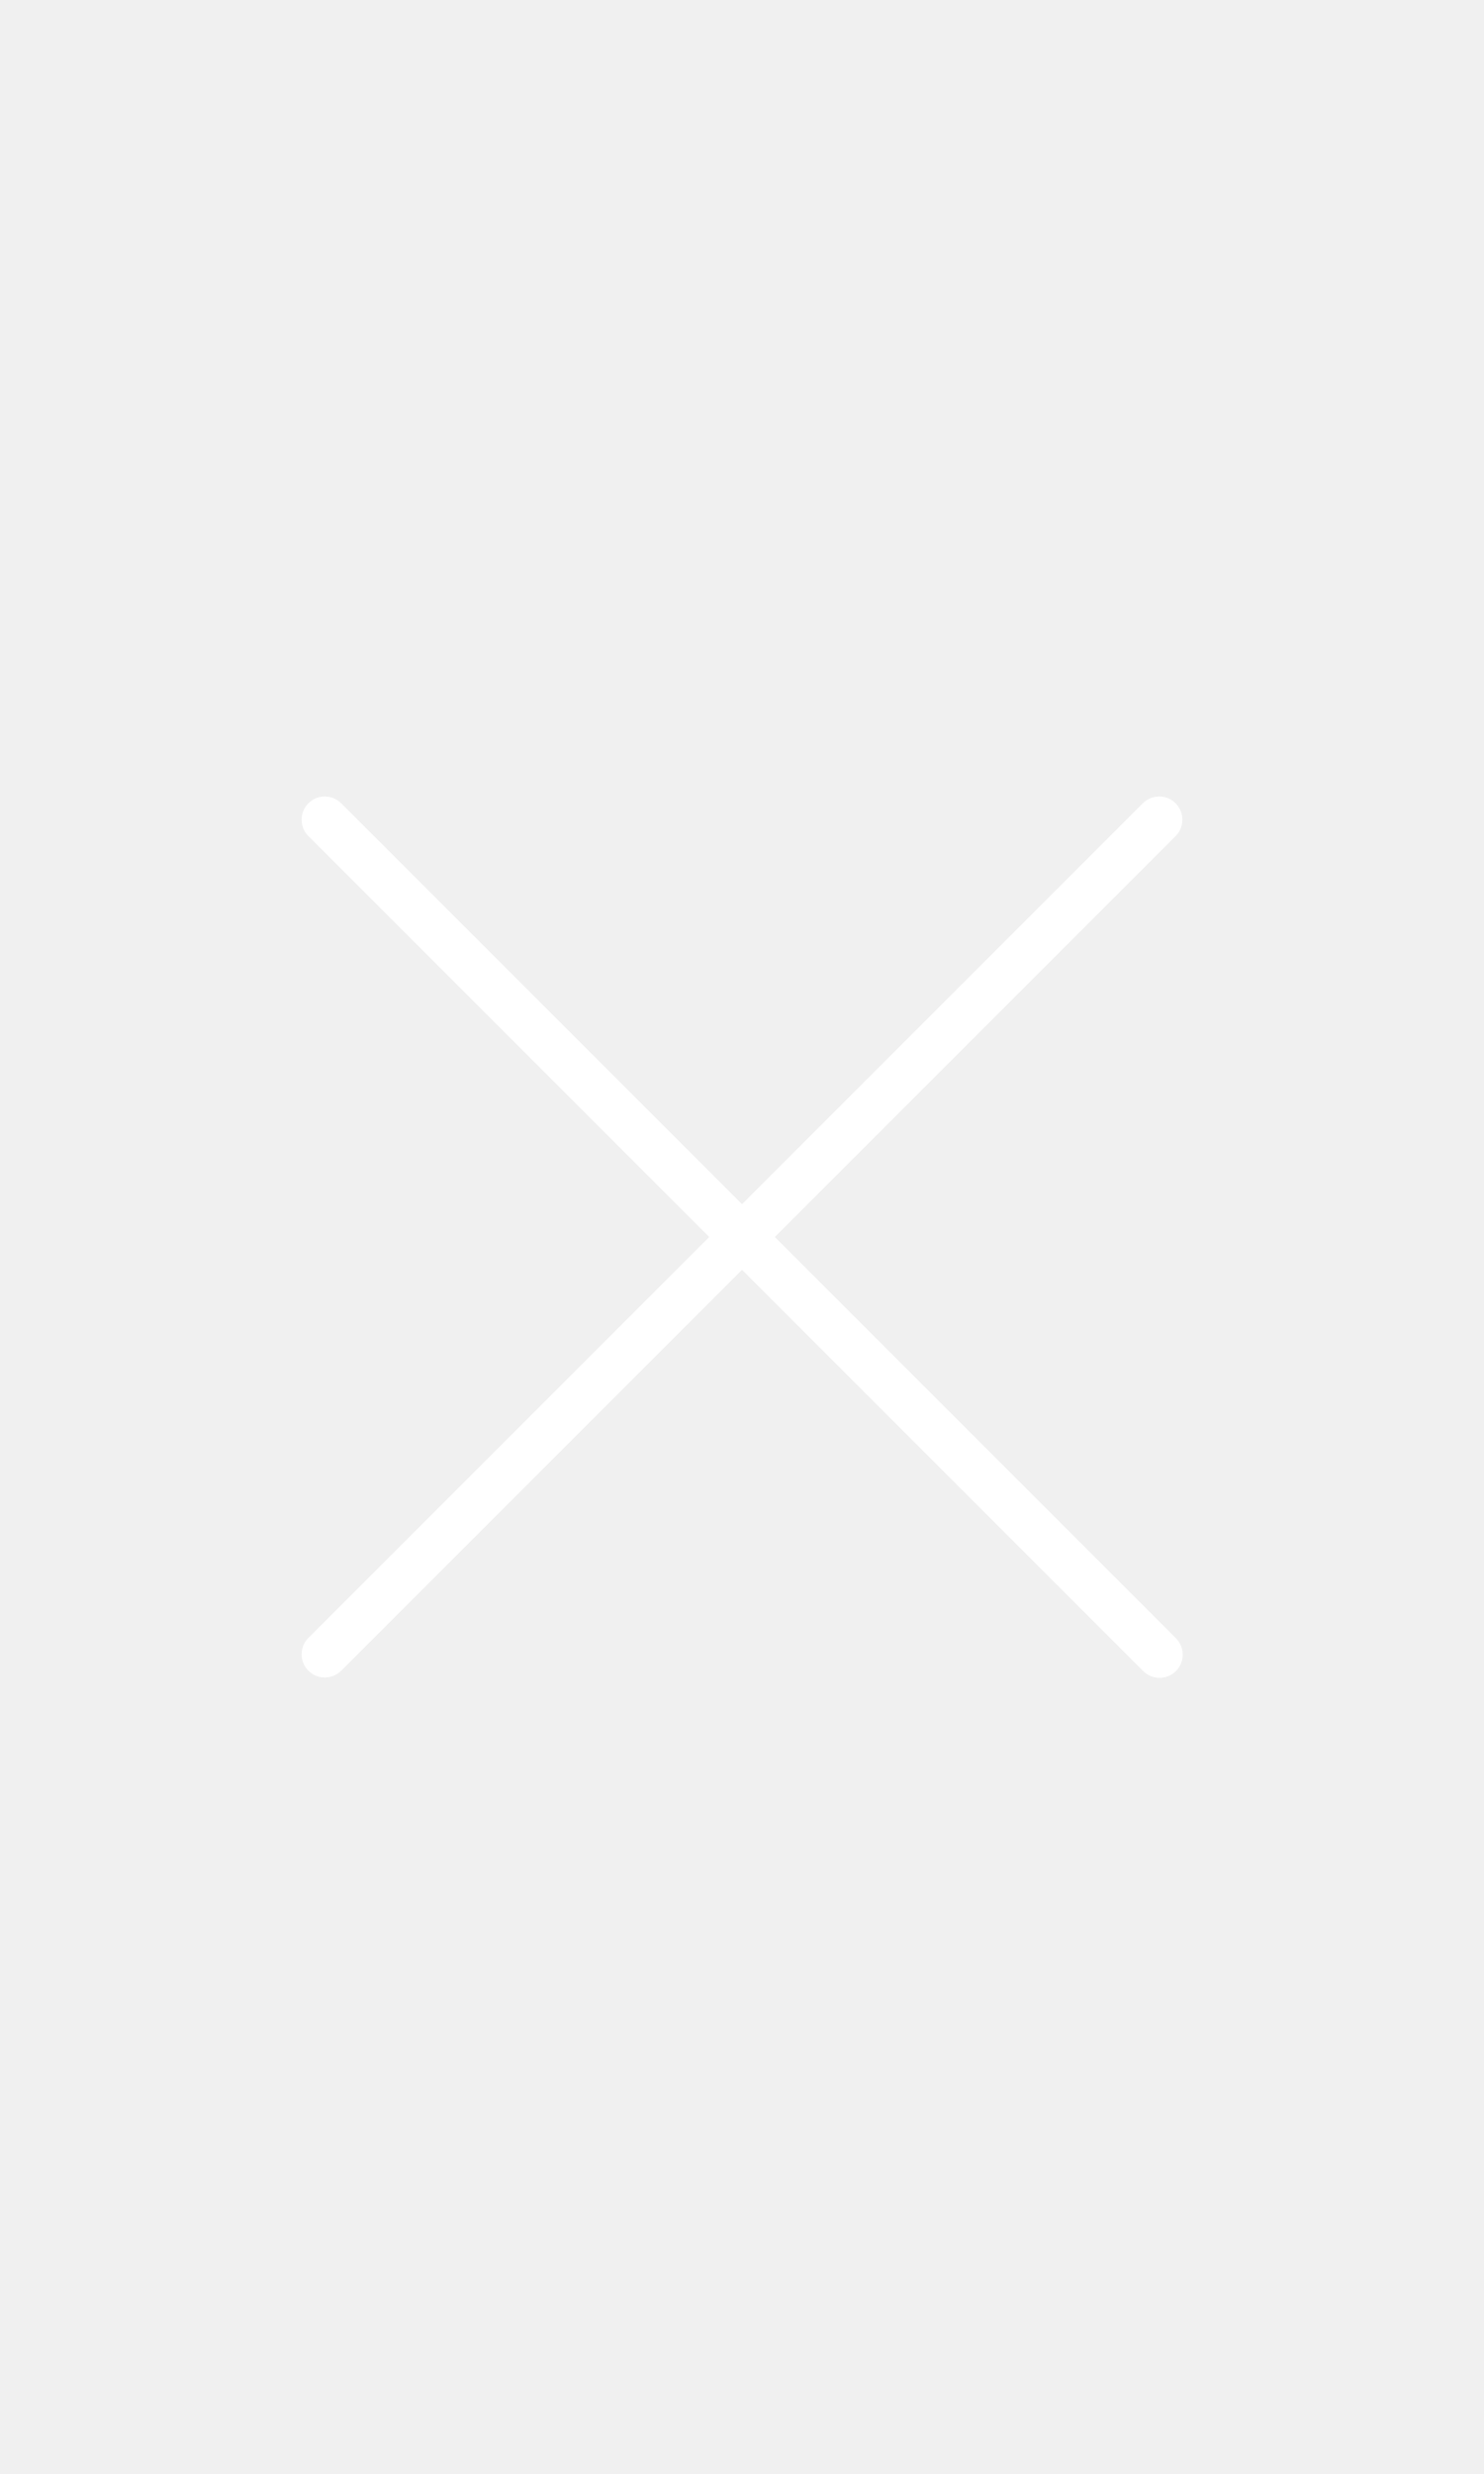
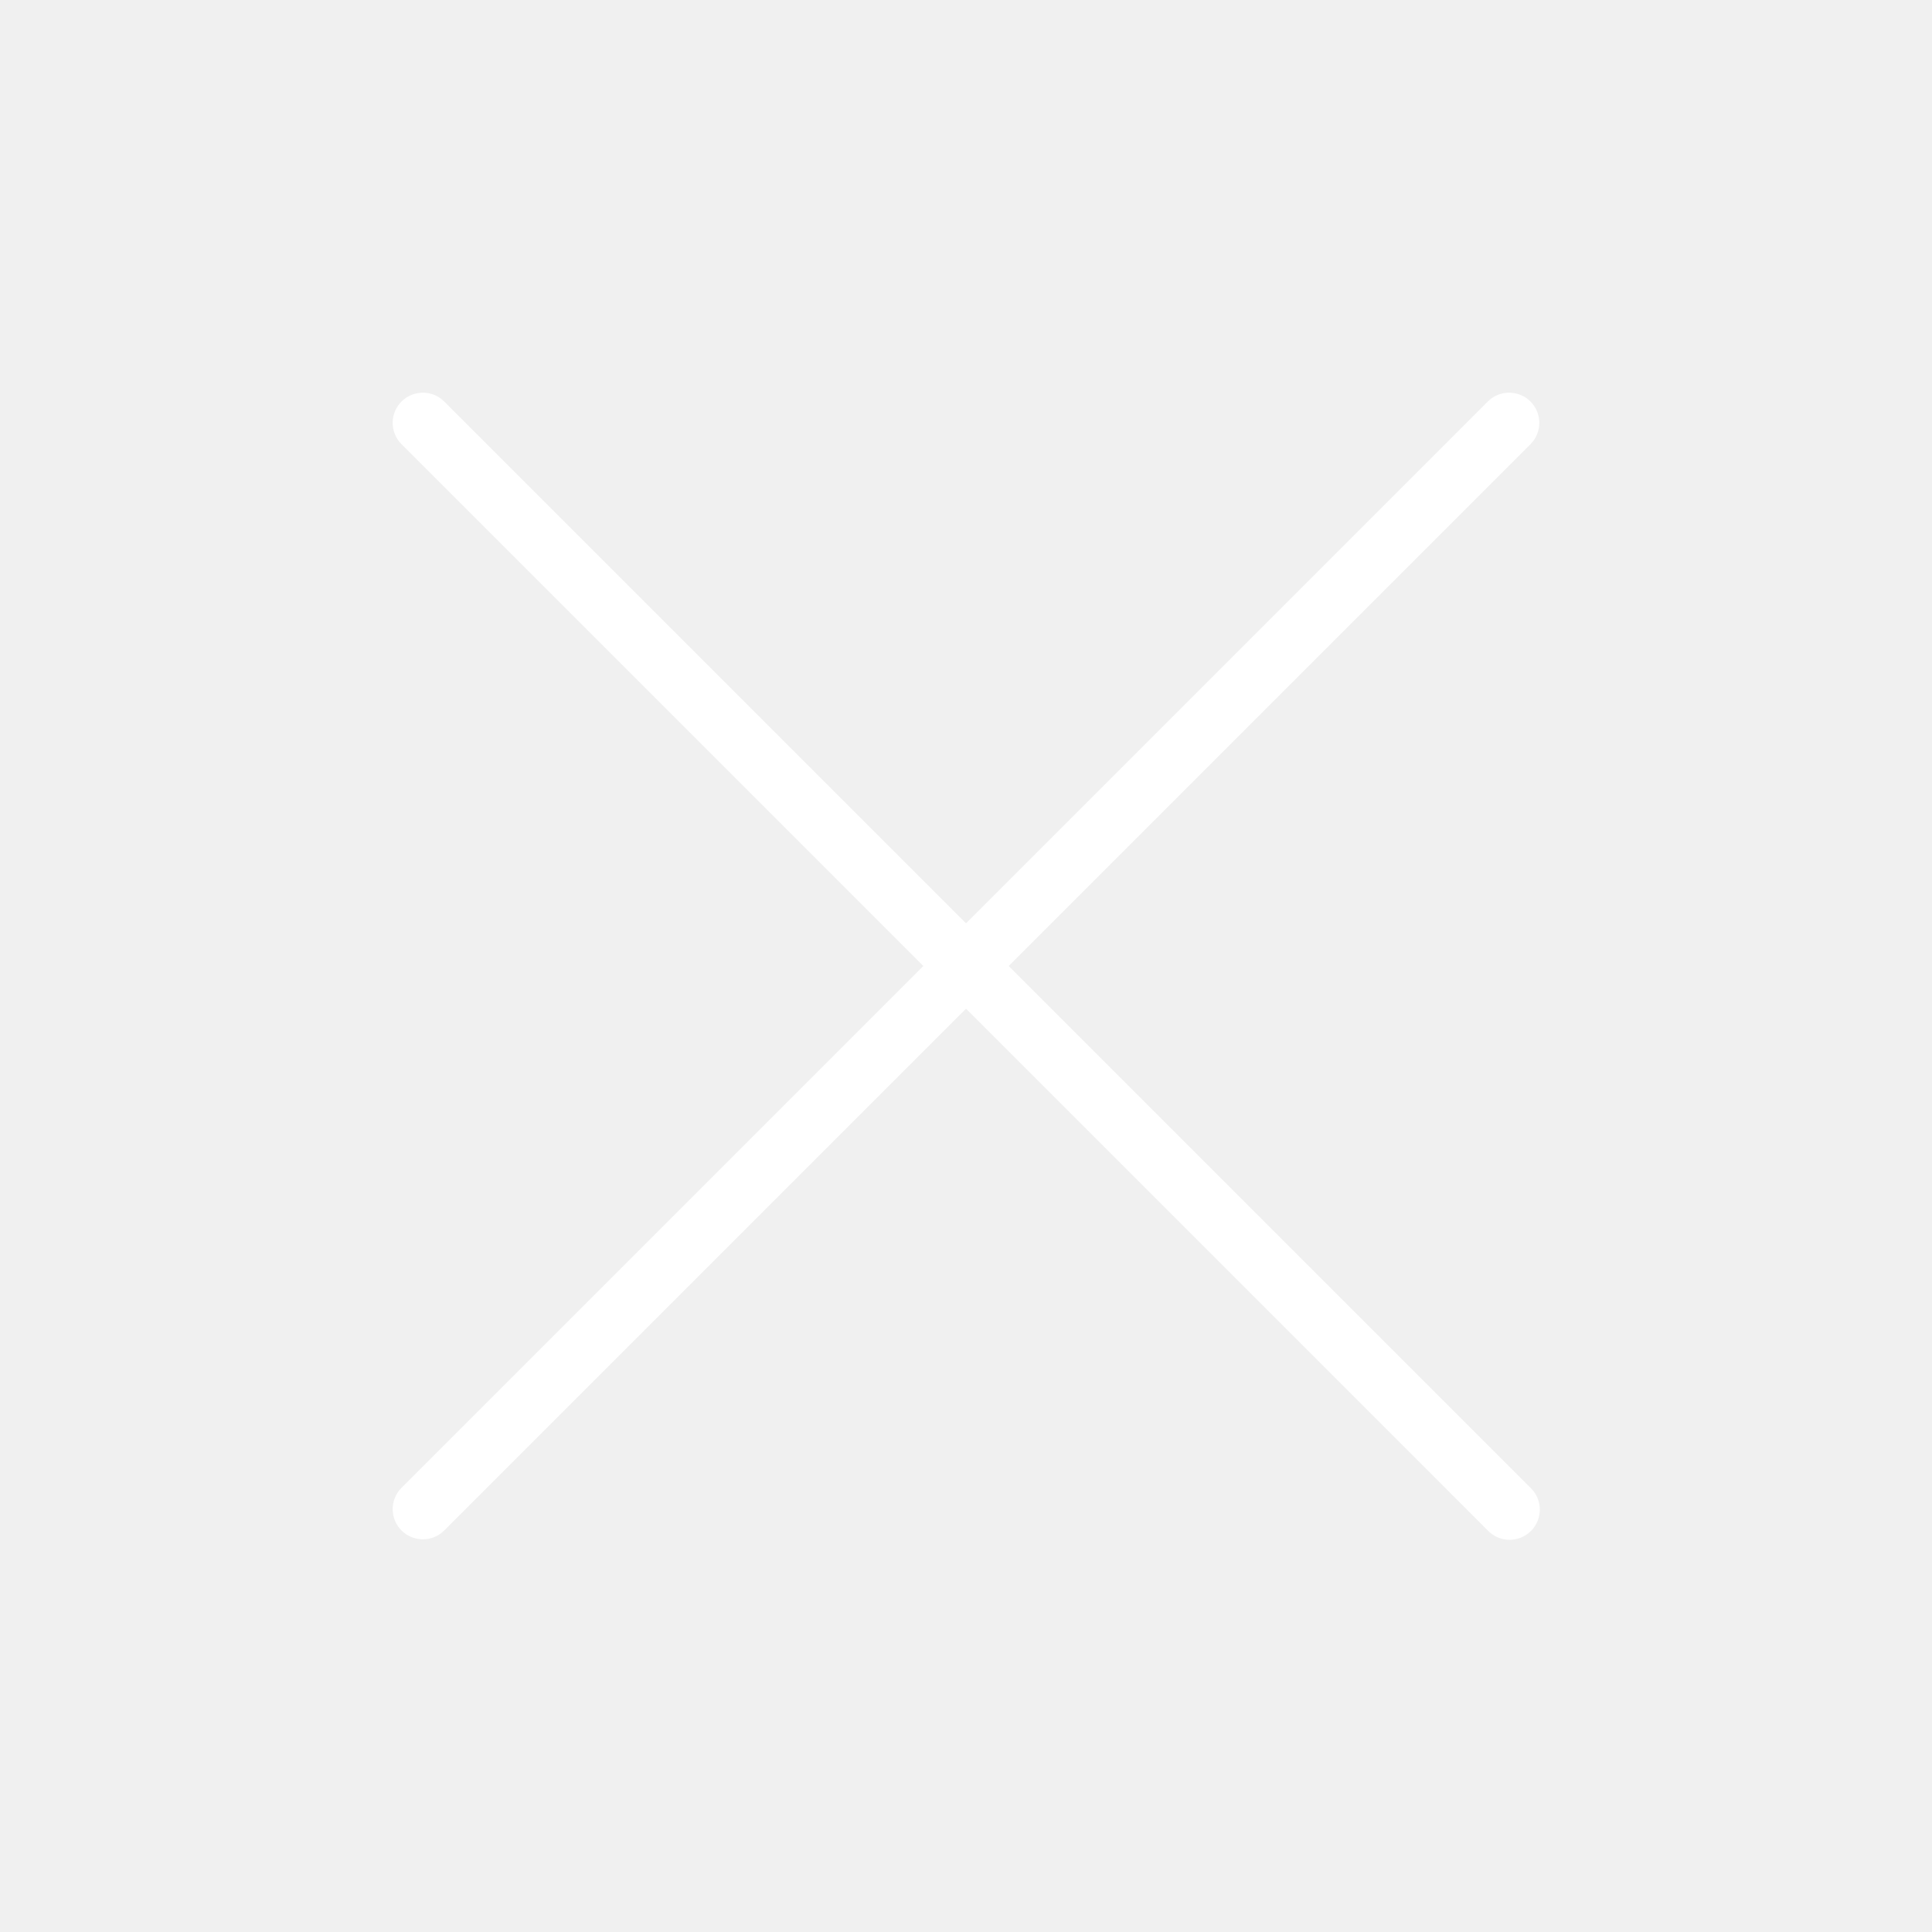
- <svg xmlns="http://www.w3.org/2000/svg" id="Flat" viewBox="0 0 256 256" fill="white" width="60" height="100">
+ <svg xmlns="http://www.w3.org/2000/svg" id="Flat" viewBox="0 0 256 256" fill="white" preserveAspectRatio="none" class="closeIcon">
  <path d="M202.829,197.172a4,4,0,1,1-5.657,5.656L128,133.657,58.829,202.828a4,4,0,0,1-5.657-5.656L122.343,128,53.171,58.828a4,4,0,0,1,5.657-5.656L128,122.343l69.171-69.171a4,4,0,0,1,5.657,5.656L133.657,128Z" />
</svg>
